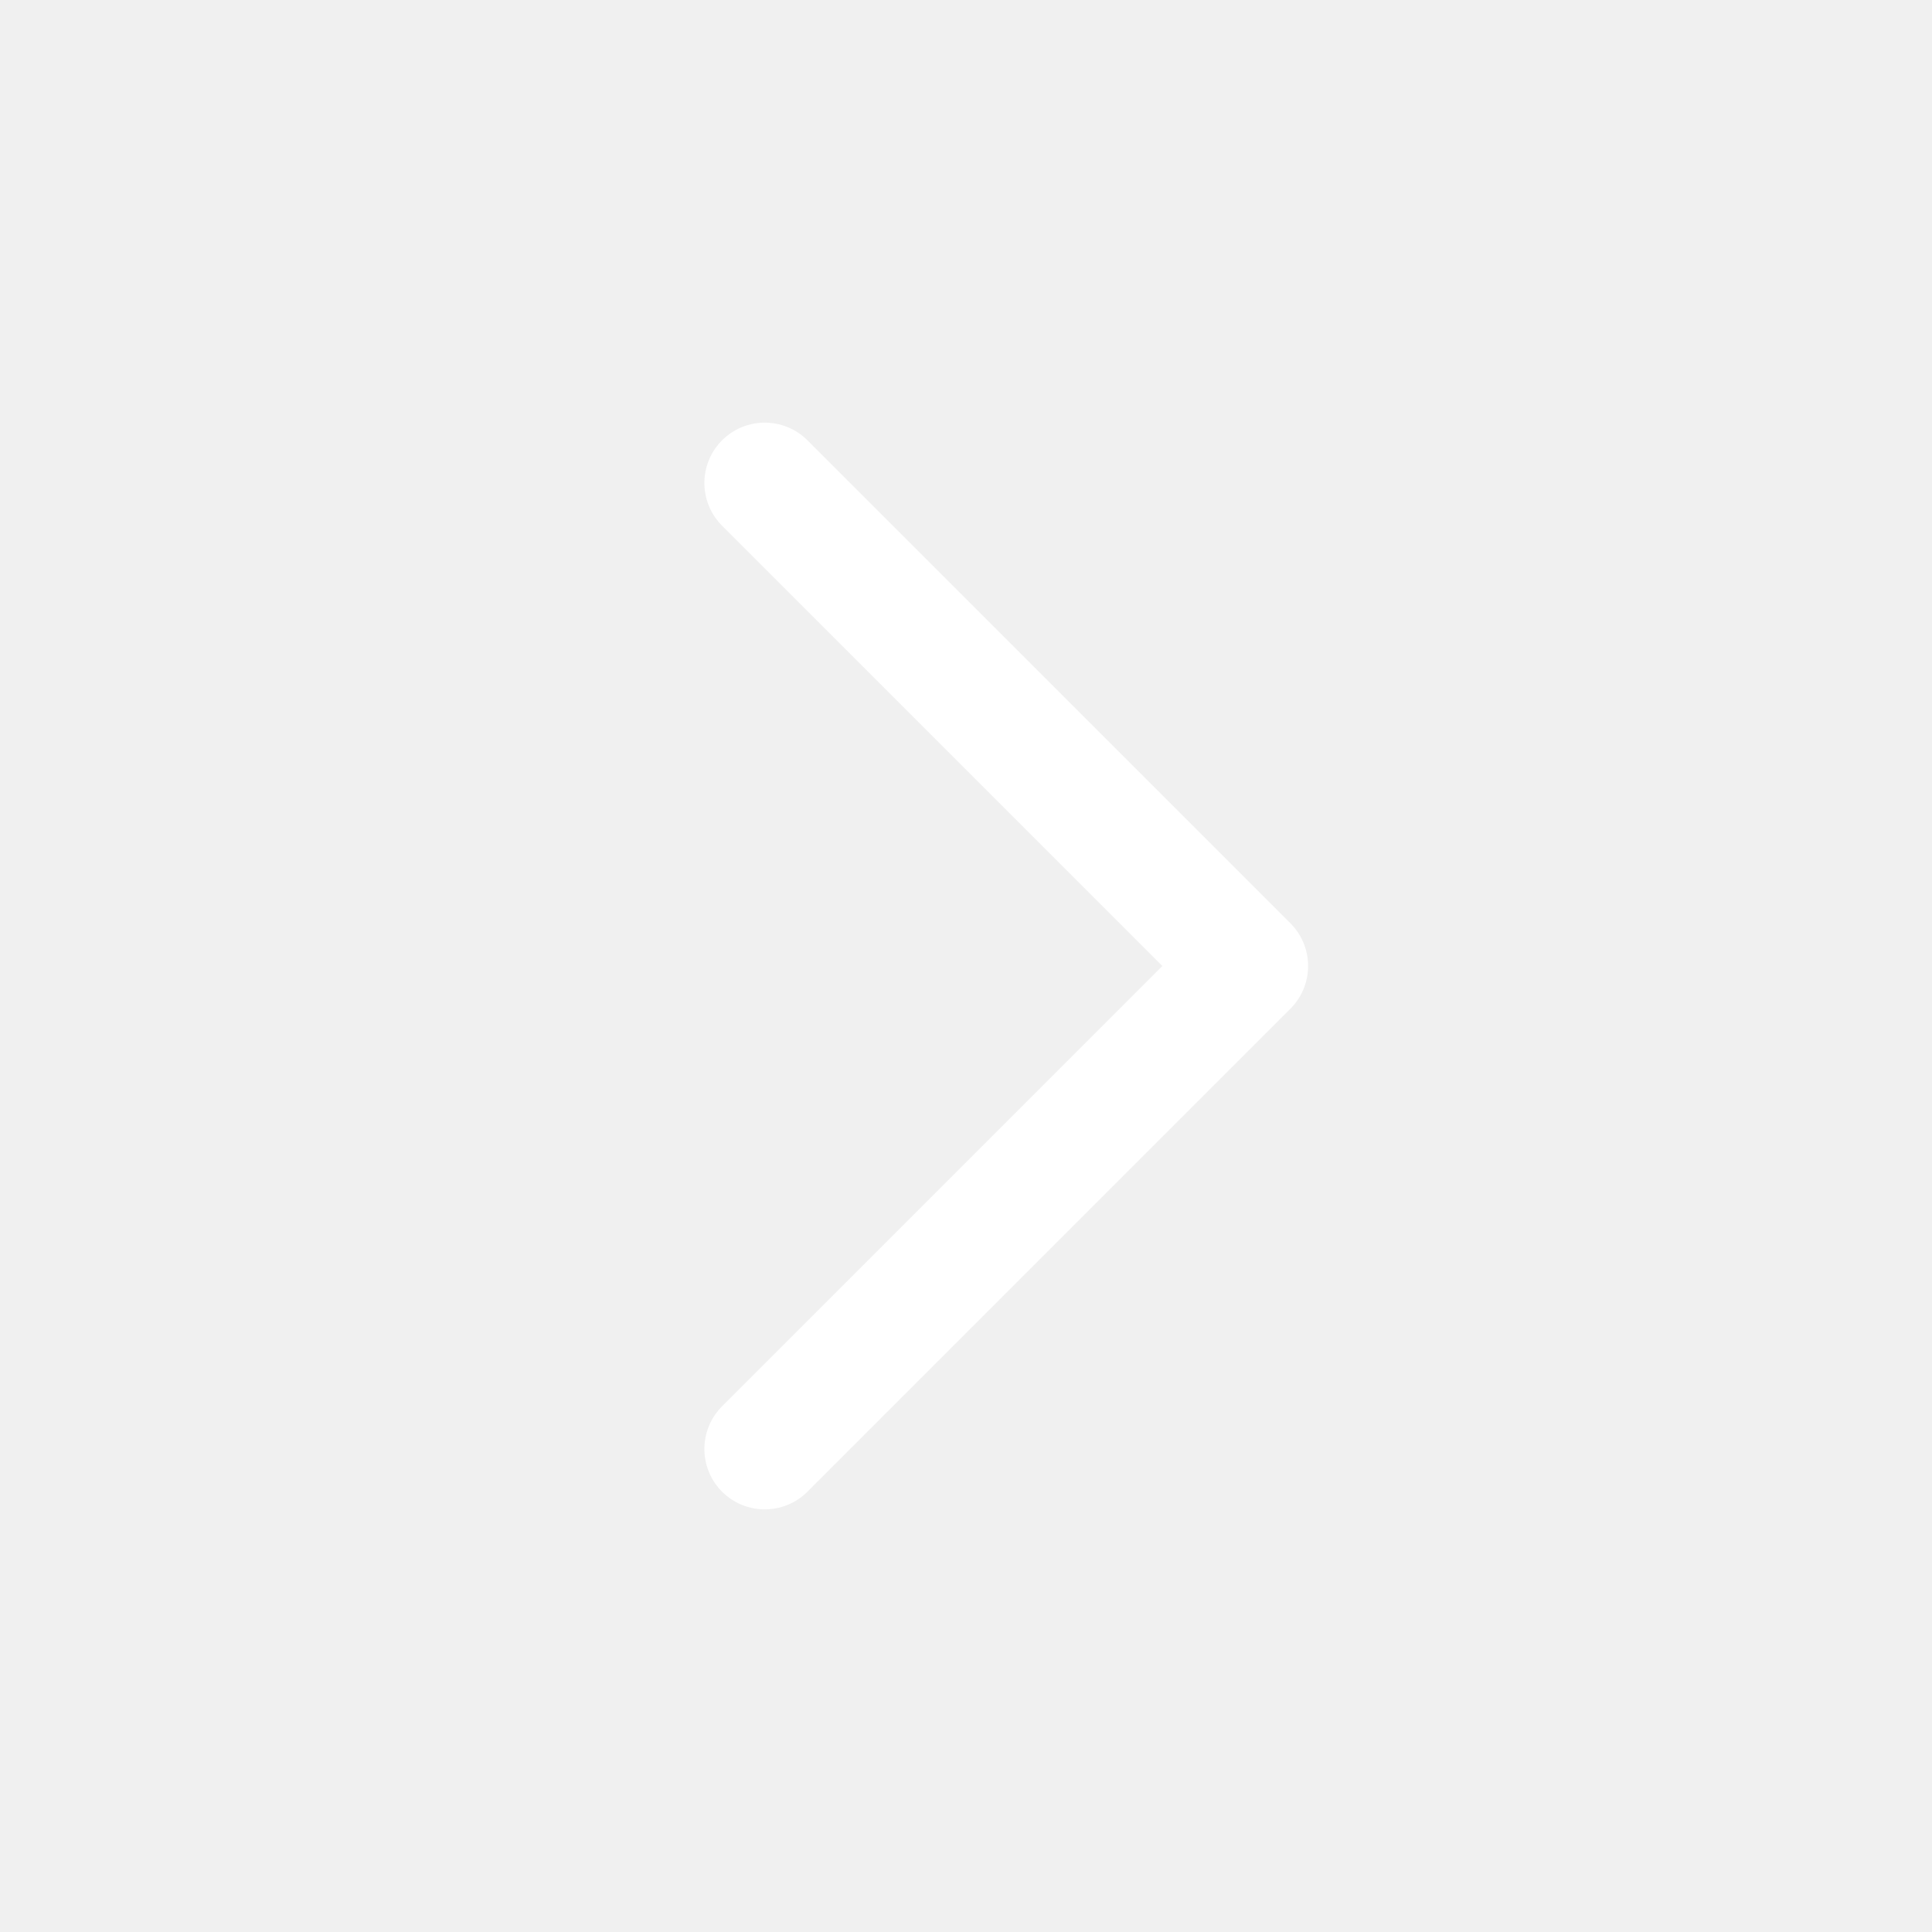
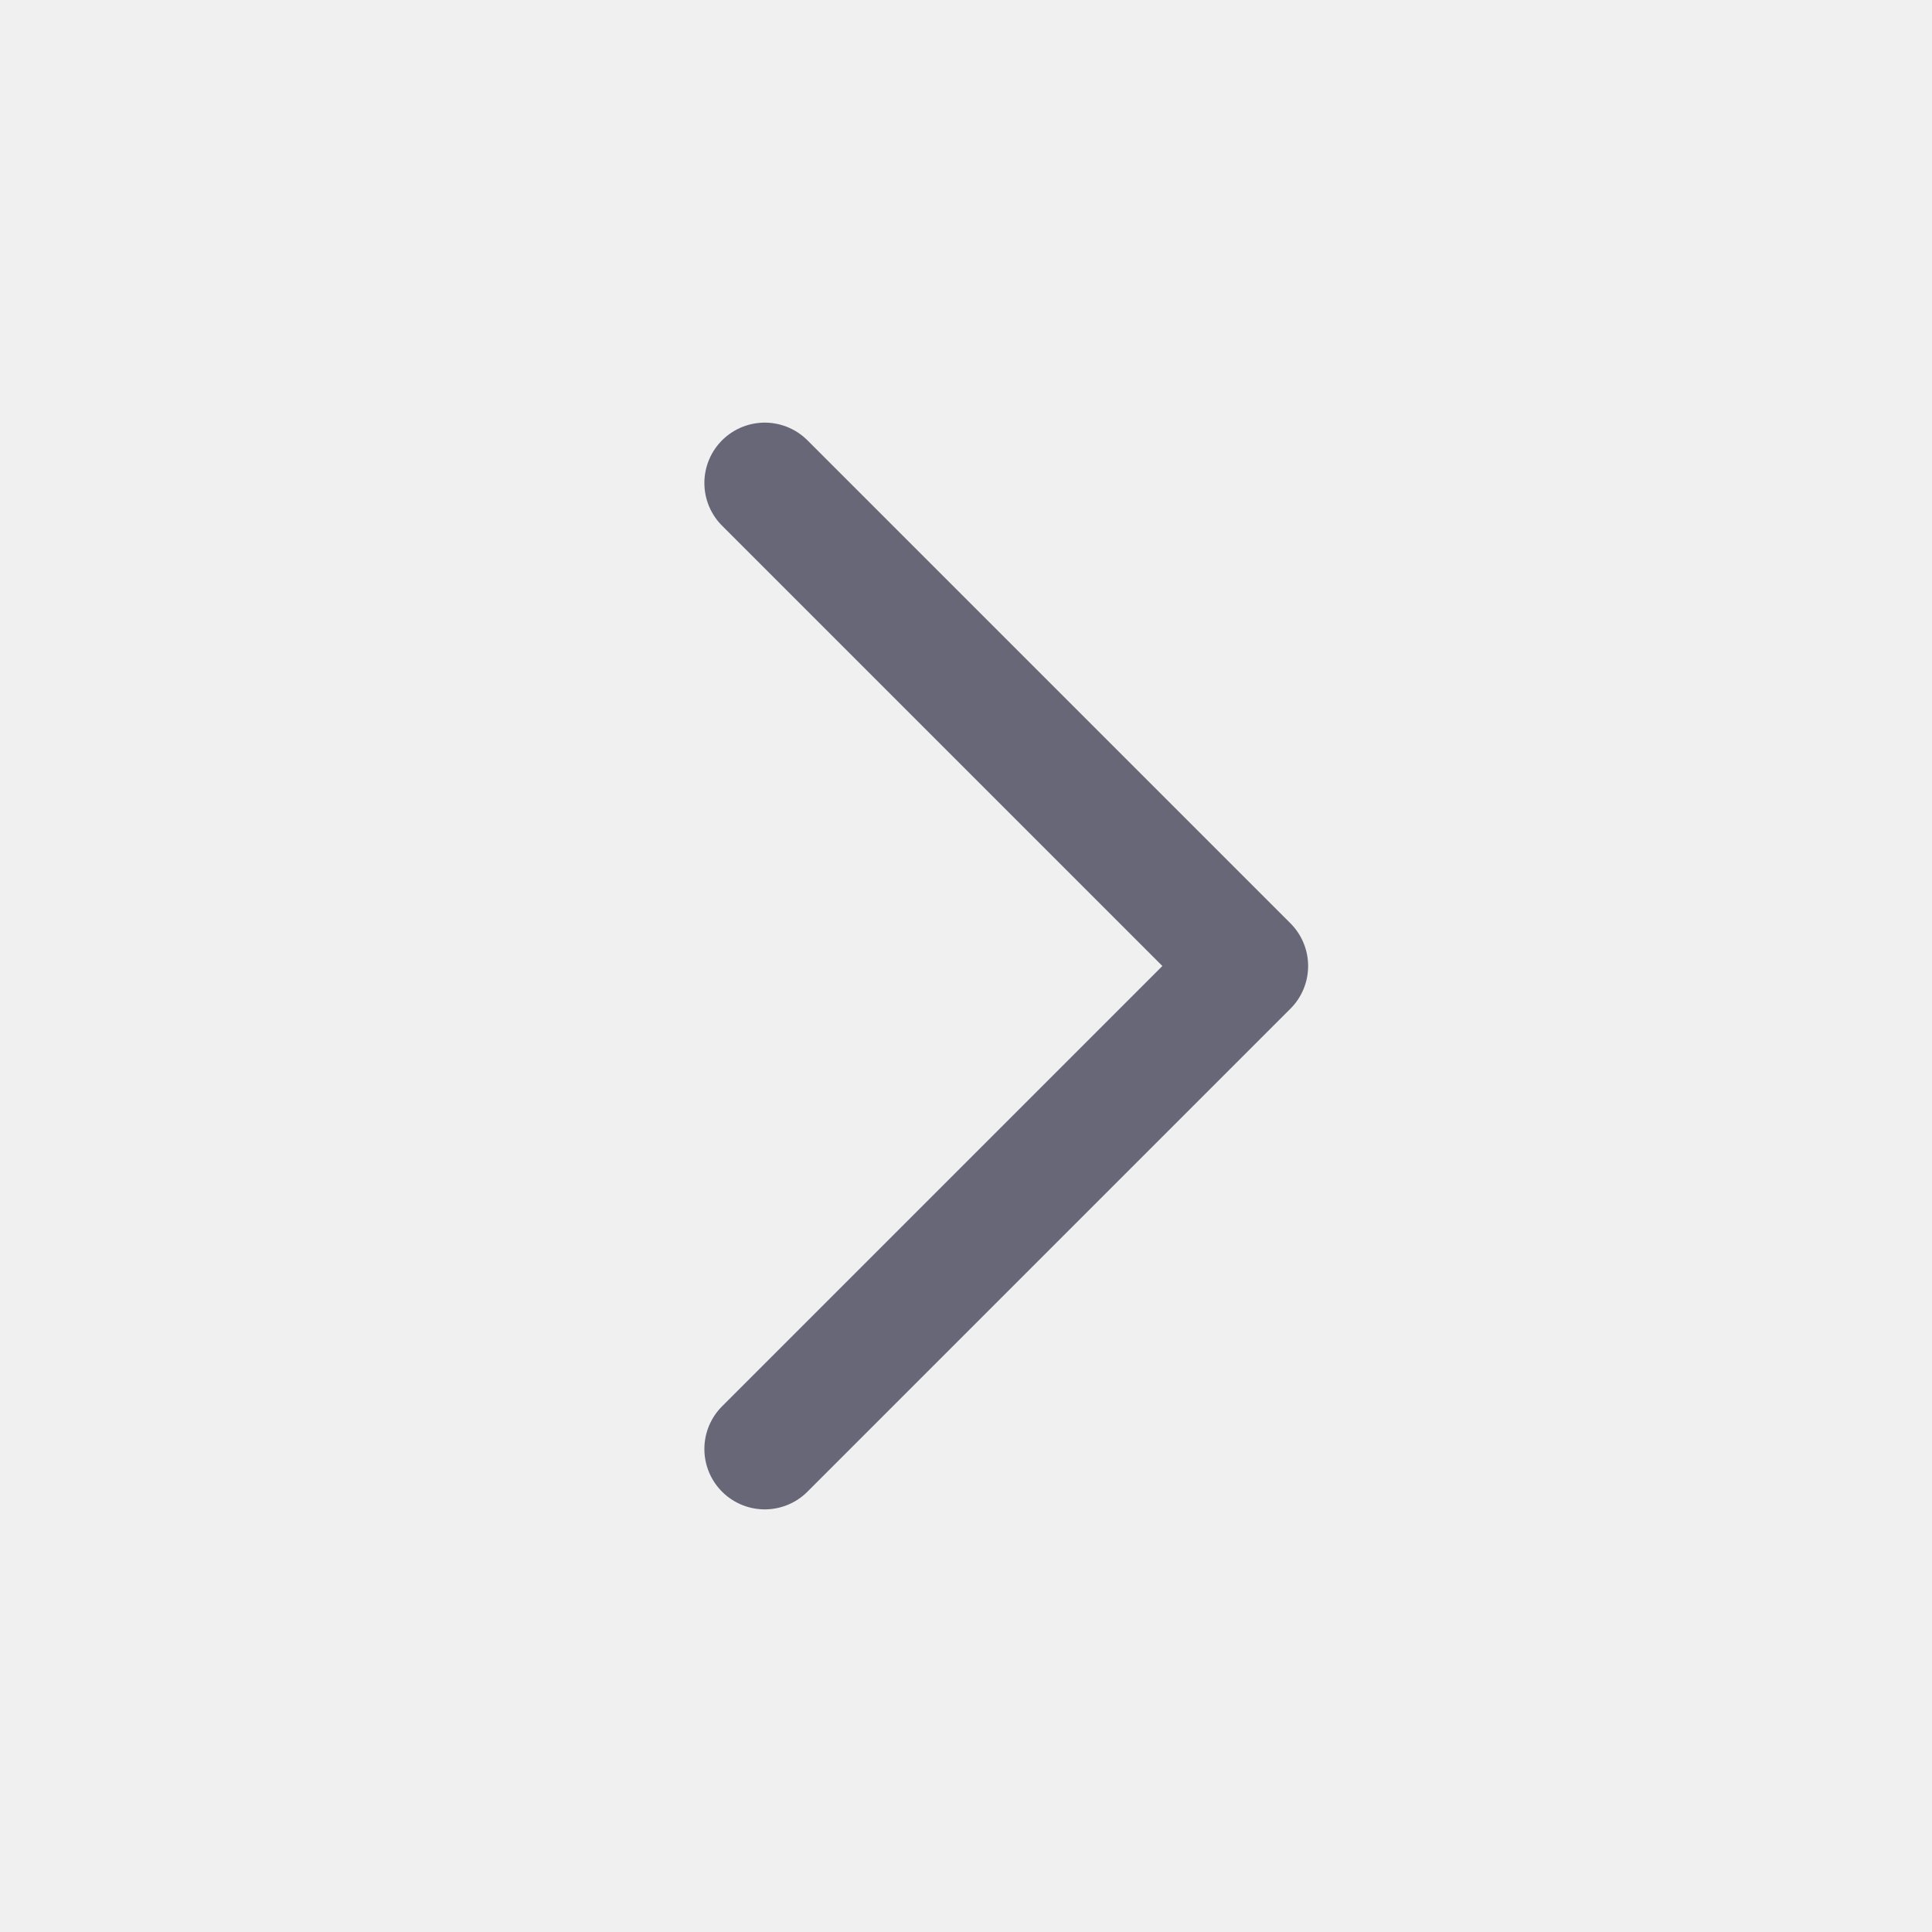
<svg xmlns="http://www.w3.org/2000/svg" width="24" height="24" viewBox="0 0 24 24" fill="none">
-   <path d="M9.5 6L15.5 12L9.5 18" stroke="white" stroke-width="1.5" stroke-linecap="round" stroke-linejoin="round" />
+   <path d="M9.5 6L15.5 12L9.5 18" stroke="#676778" stroke-width="1.5" stroke-linecap="round" stroke-linejoin="round" />
</svg>
